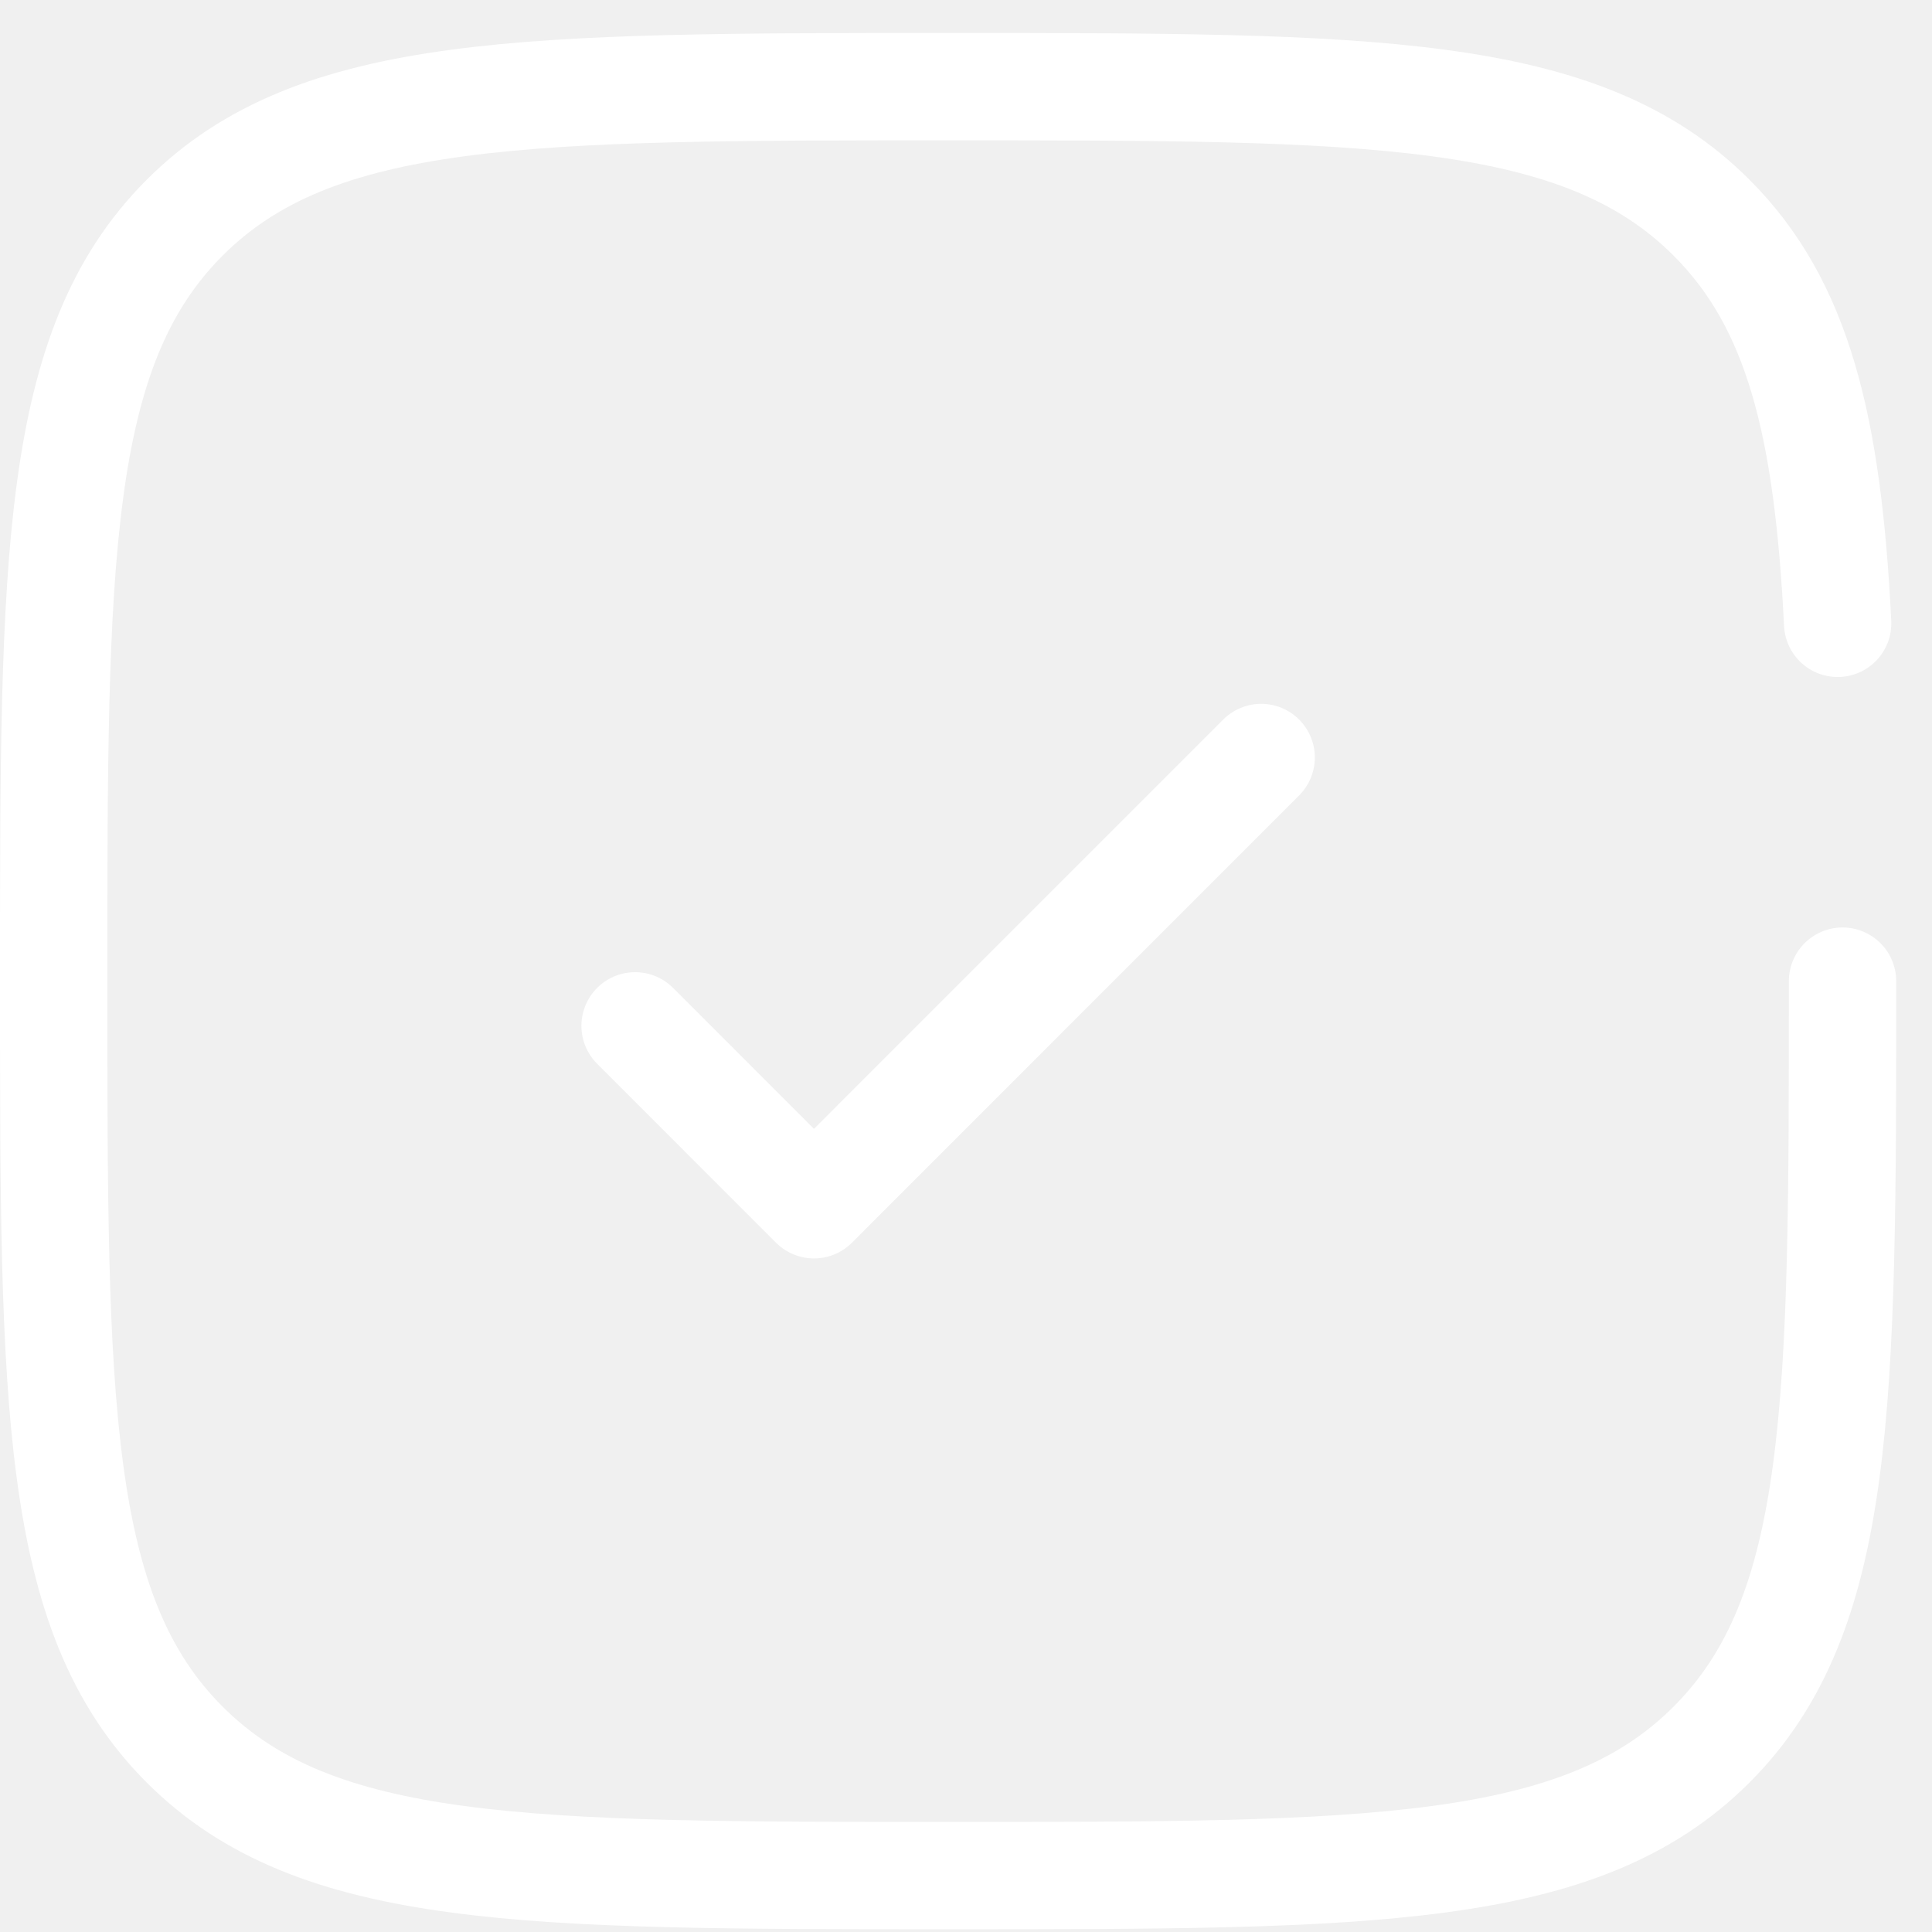
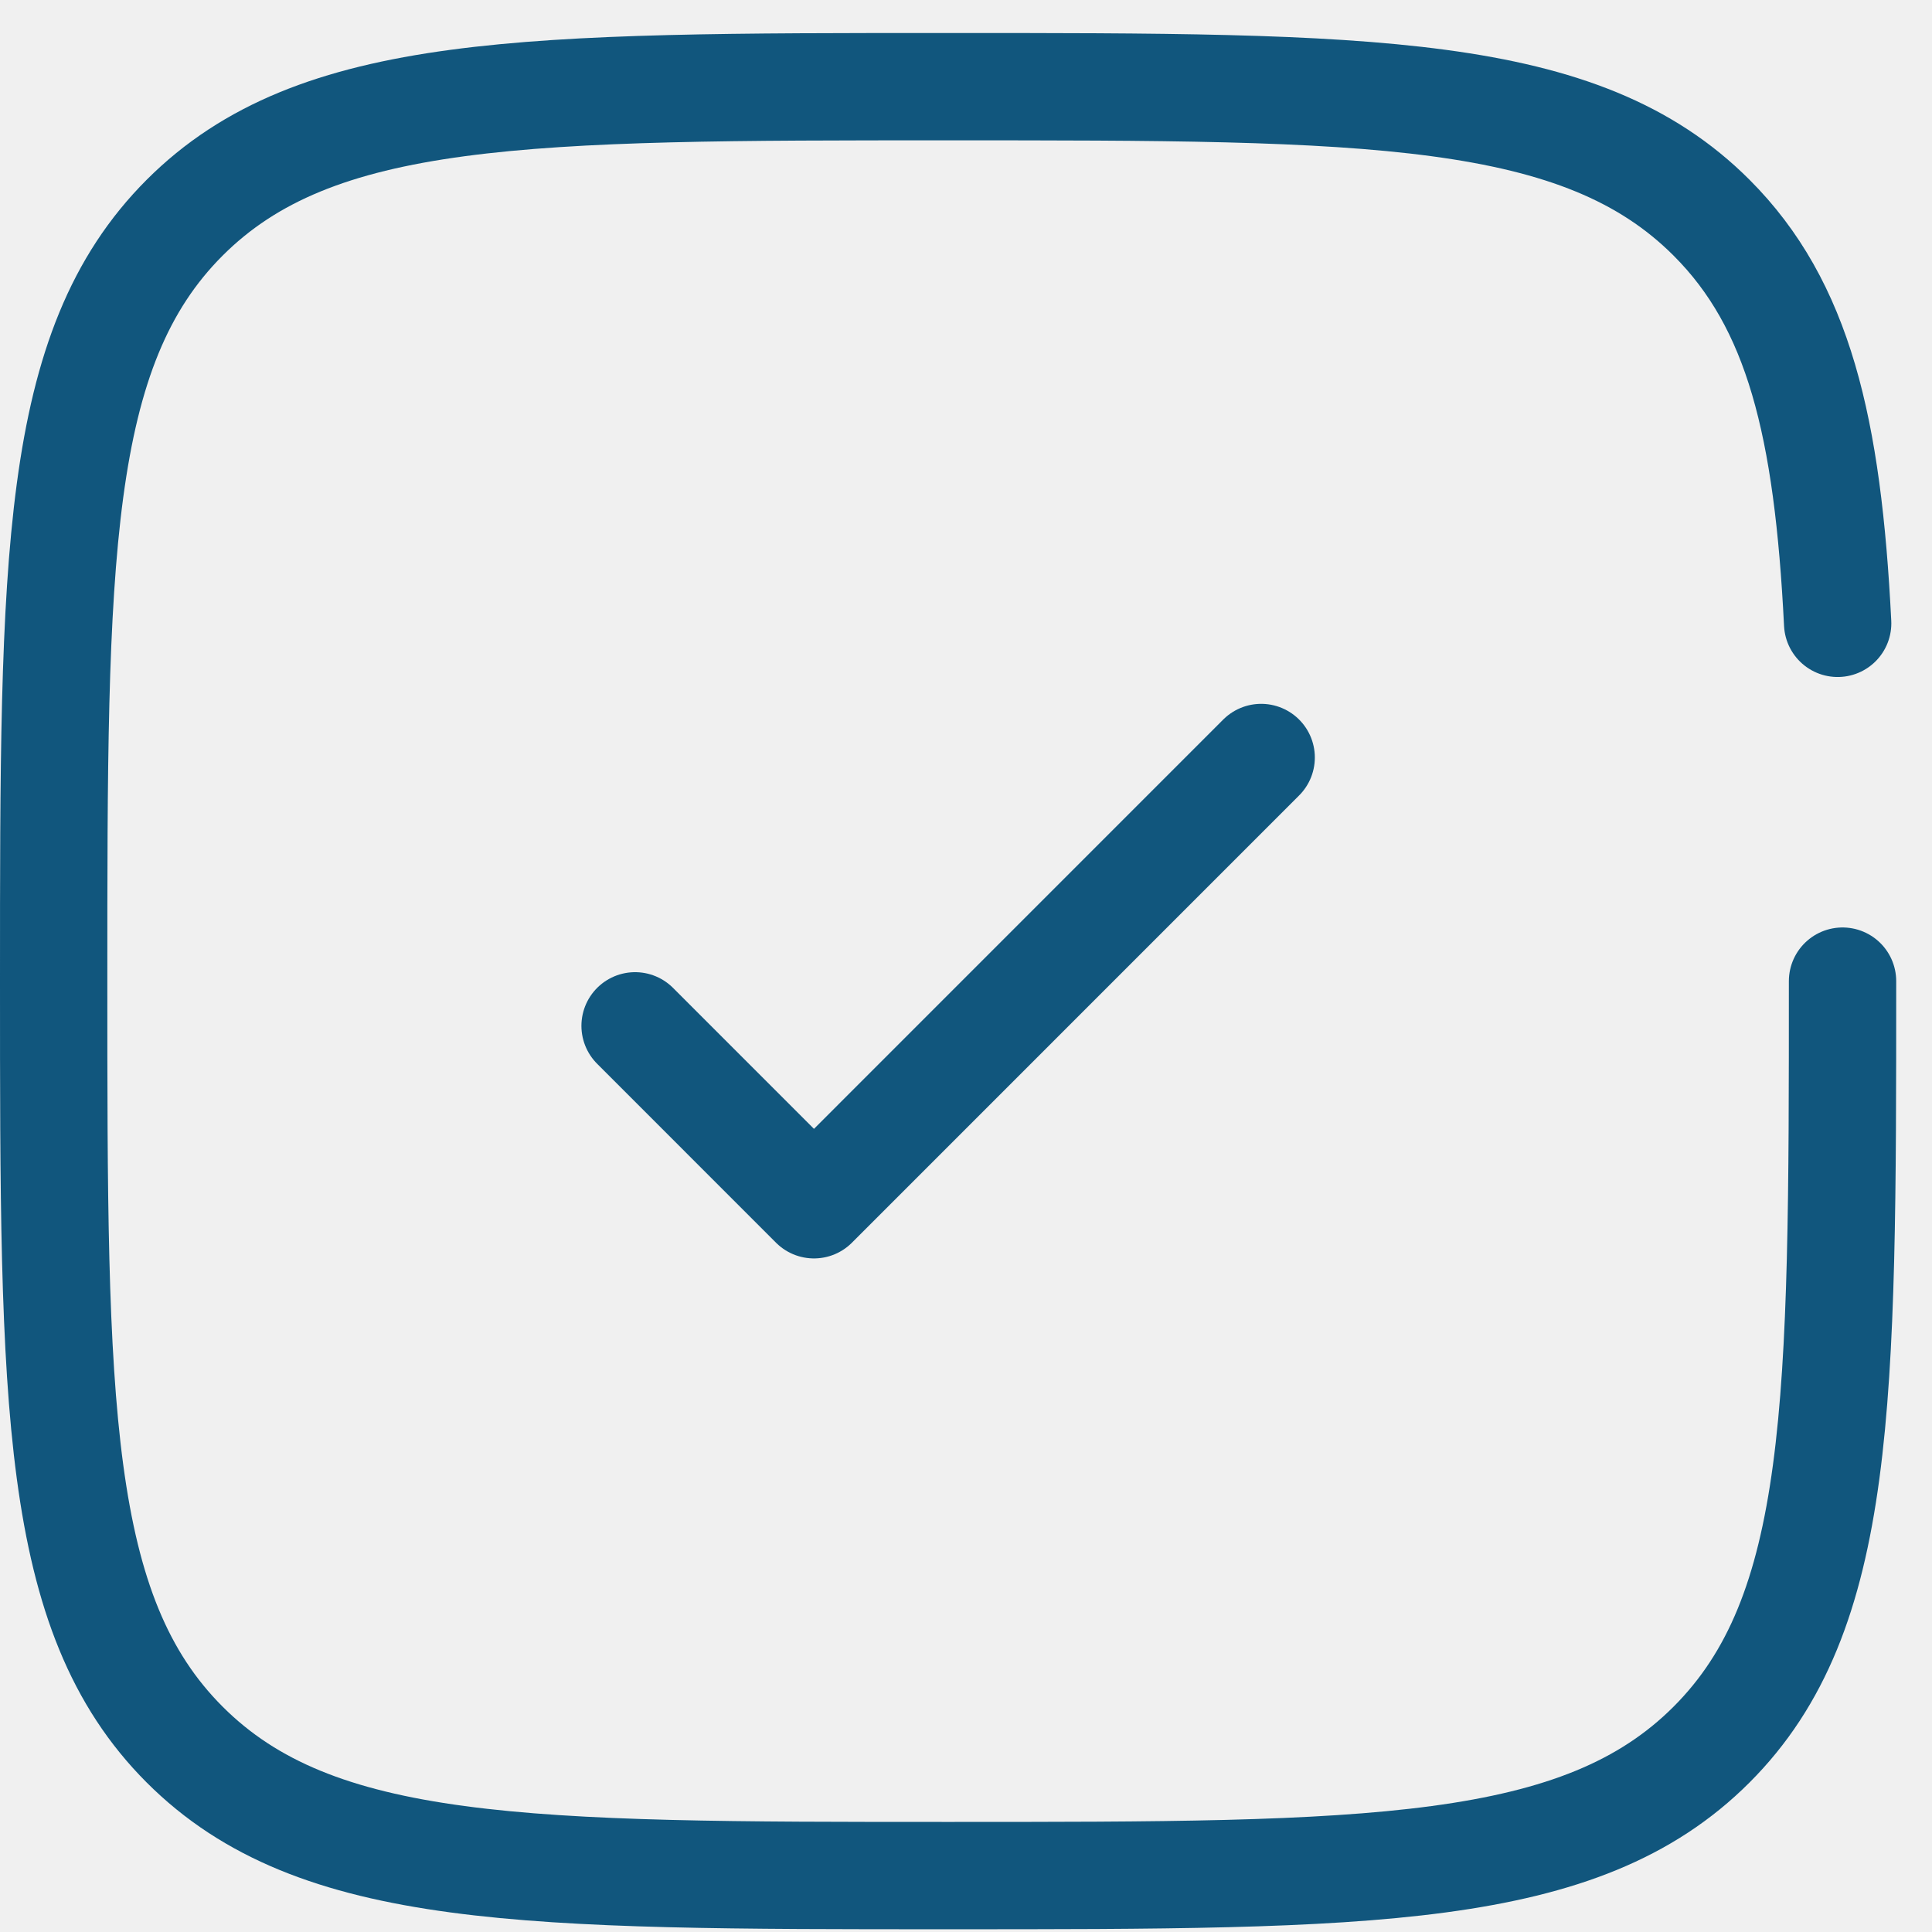
<svg xmlns="http://www.w3.org/2000/svg" width="36" height="36" viewBox="0 0 36 36" fill="none">
-   <path d="M11.834 19.115L15.167 22.449L23.5 14.115" stroke="white" stroke-width="2" stroke-linecap="round" stroke-linejoin="round" />
-   <path d="M34.333 18.282C34.333 26.139 34.333 30.067 31.892 32.508C29.452 34.949 25.523 34.949 17.667 34.949C9.81 34.949 5.882 34.949 3.441 32.508C1 30.067 1 26.139 1 18.282C1 10.425 1 6.497 3.441 4.056C5.882 1.615 9.81 1.615 17.667 1.615C25.523 1.615 29.452 1.615 31.892 4.056C33.516 5.679 34.059 7.959 34.242 11.615" stroke="white" stroke-width="2" stroke-linecap="round" />
+   <path d="M11.834 19.115L15.167 22.449L23.5 14.115" stroke="#11567D" stroke-width="2" stroke-linecap="round" stroke-linejoin="round" />
+   <path d="M34.333 18.282C34.333 26.139 34.333 30.067 31.892 32.508C29.452 34.949 25.523 34.949 17.667 34.949C9.81 34.949 5.882 34.949 3.441 32.508C1 30.067 1 26.139 1 18.282C1 10.425 1 6.497 3.441 4.056C5.882 1.615 9.81 1.615 17.667 1.615C25.523 1.615 29.452 1.615 31.892 4.056C33.516 5.679 34.059 7.959 34.242 11.615" stroke="#11567D" stroke-width="2" stroke-linecap="round" />
</svg>
